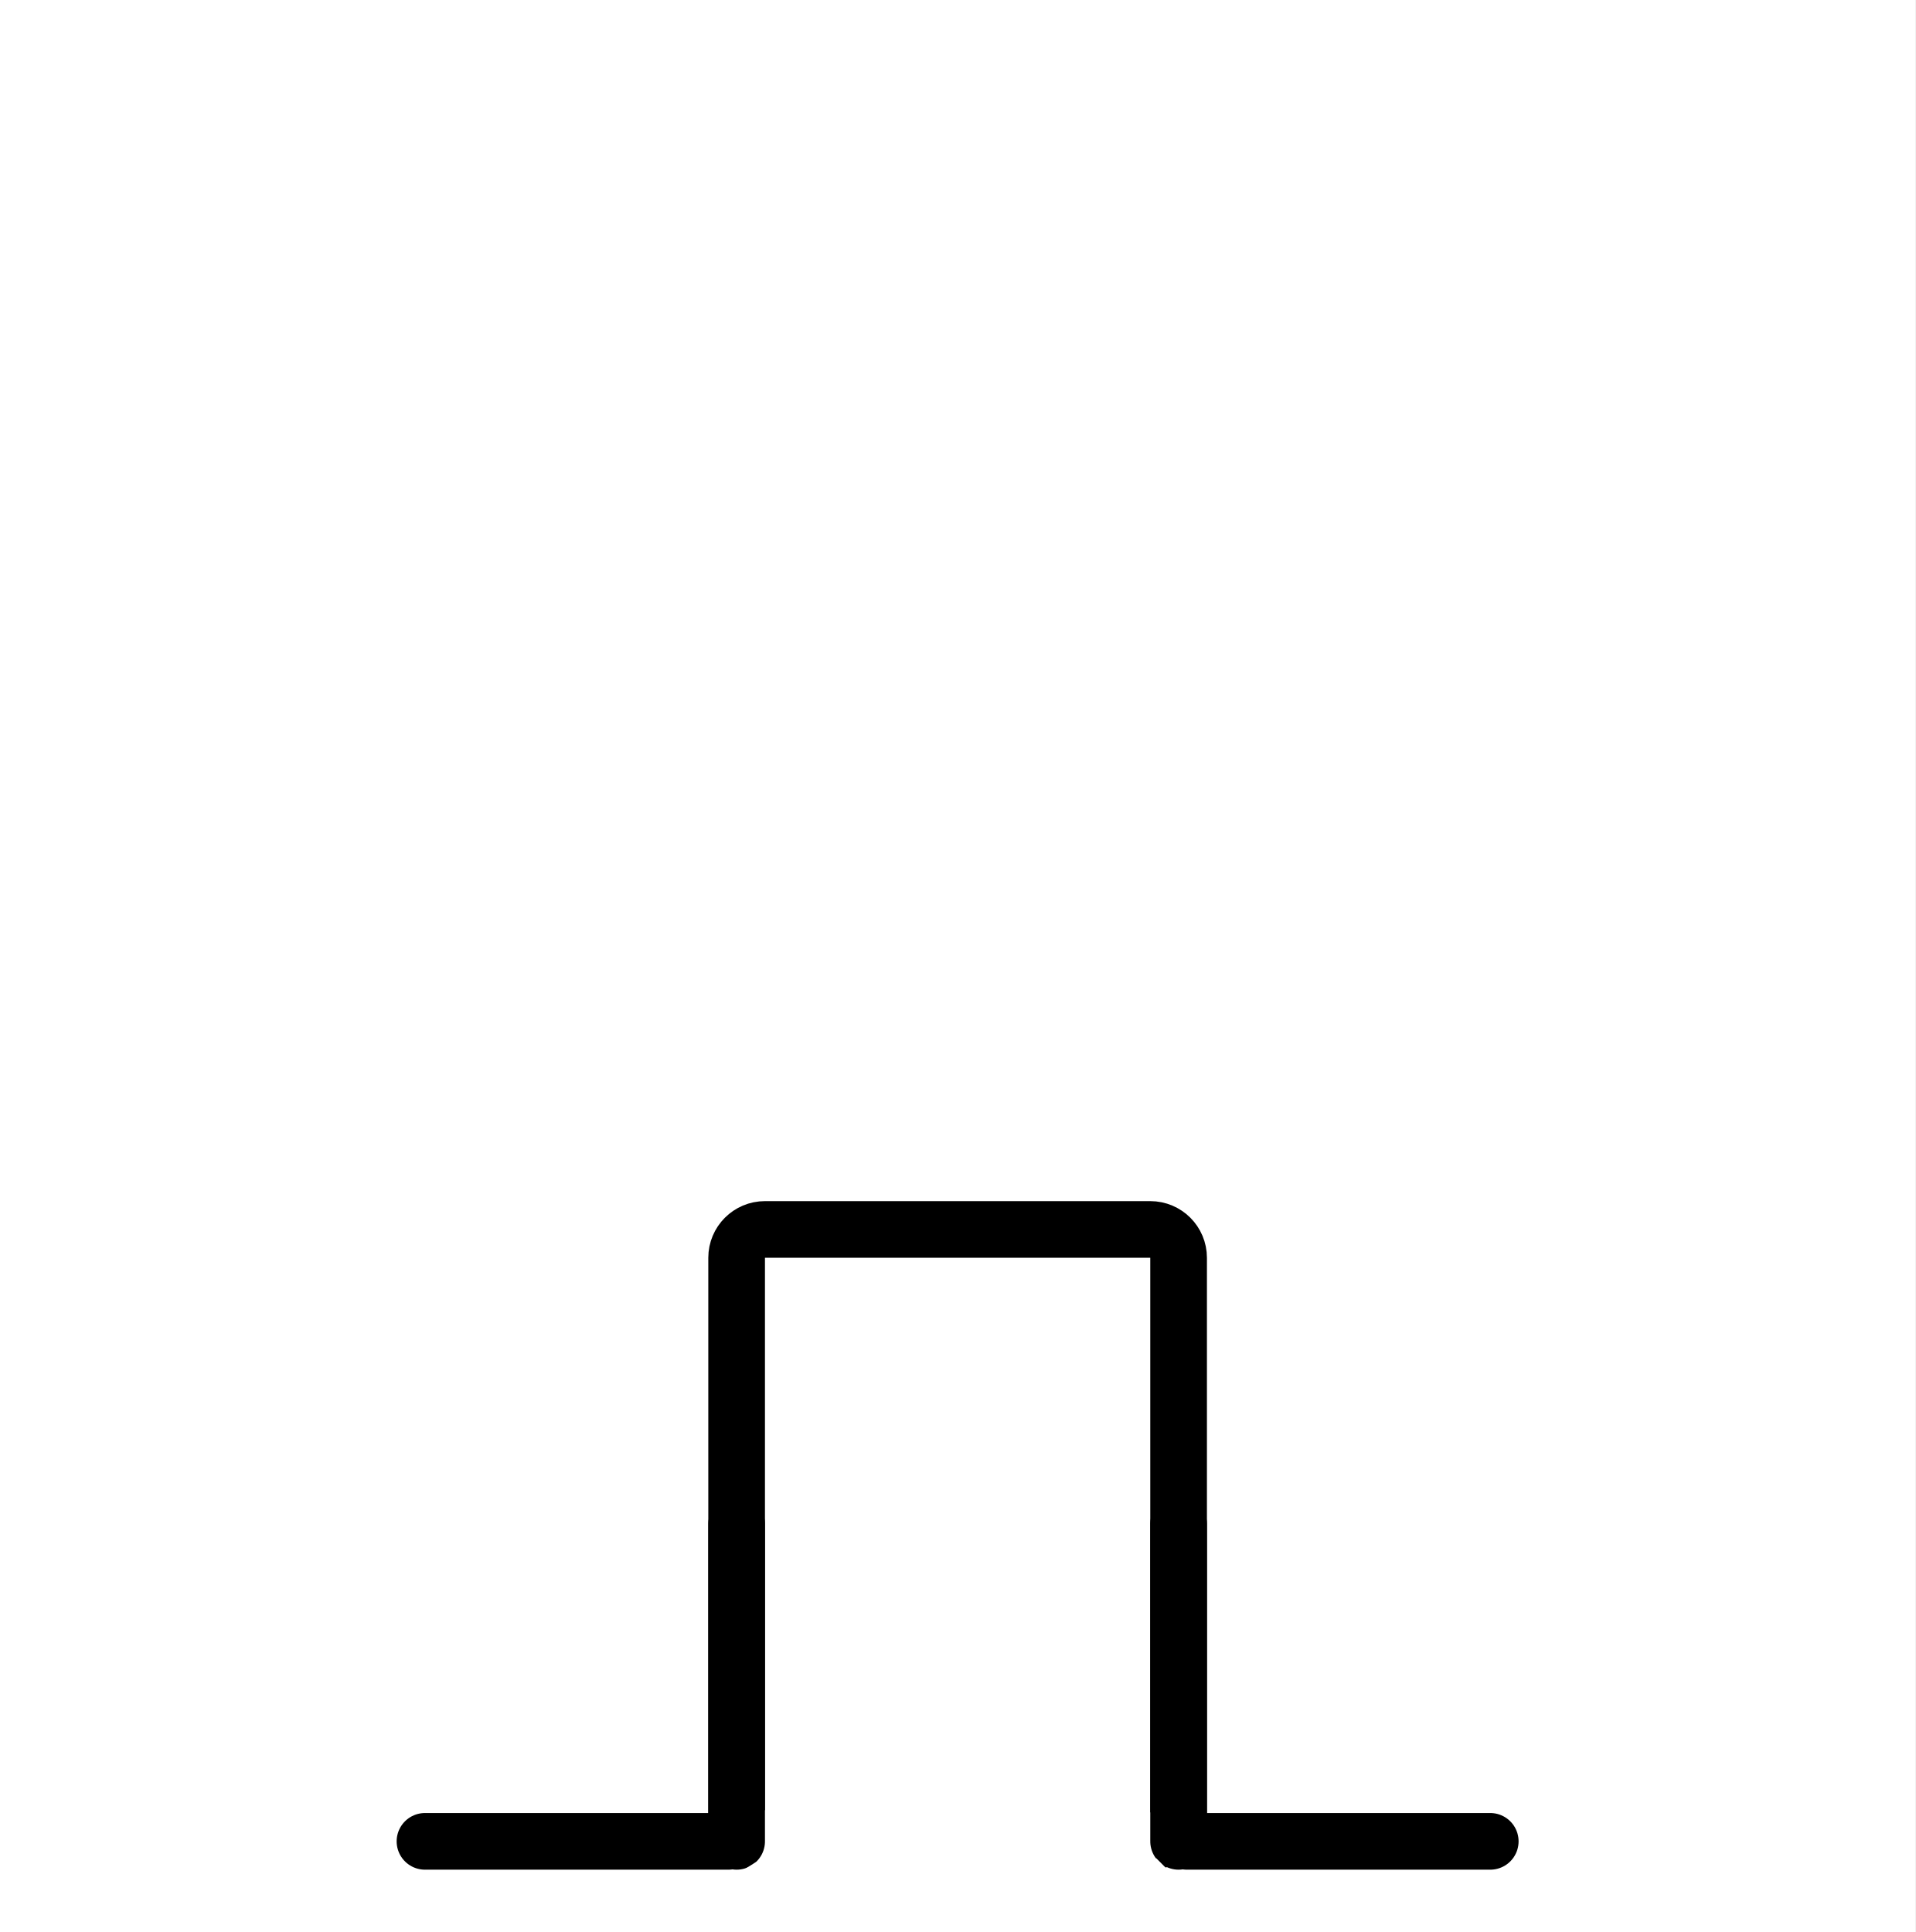
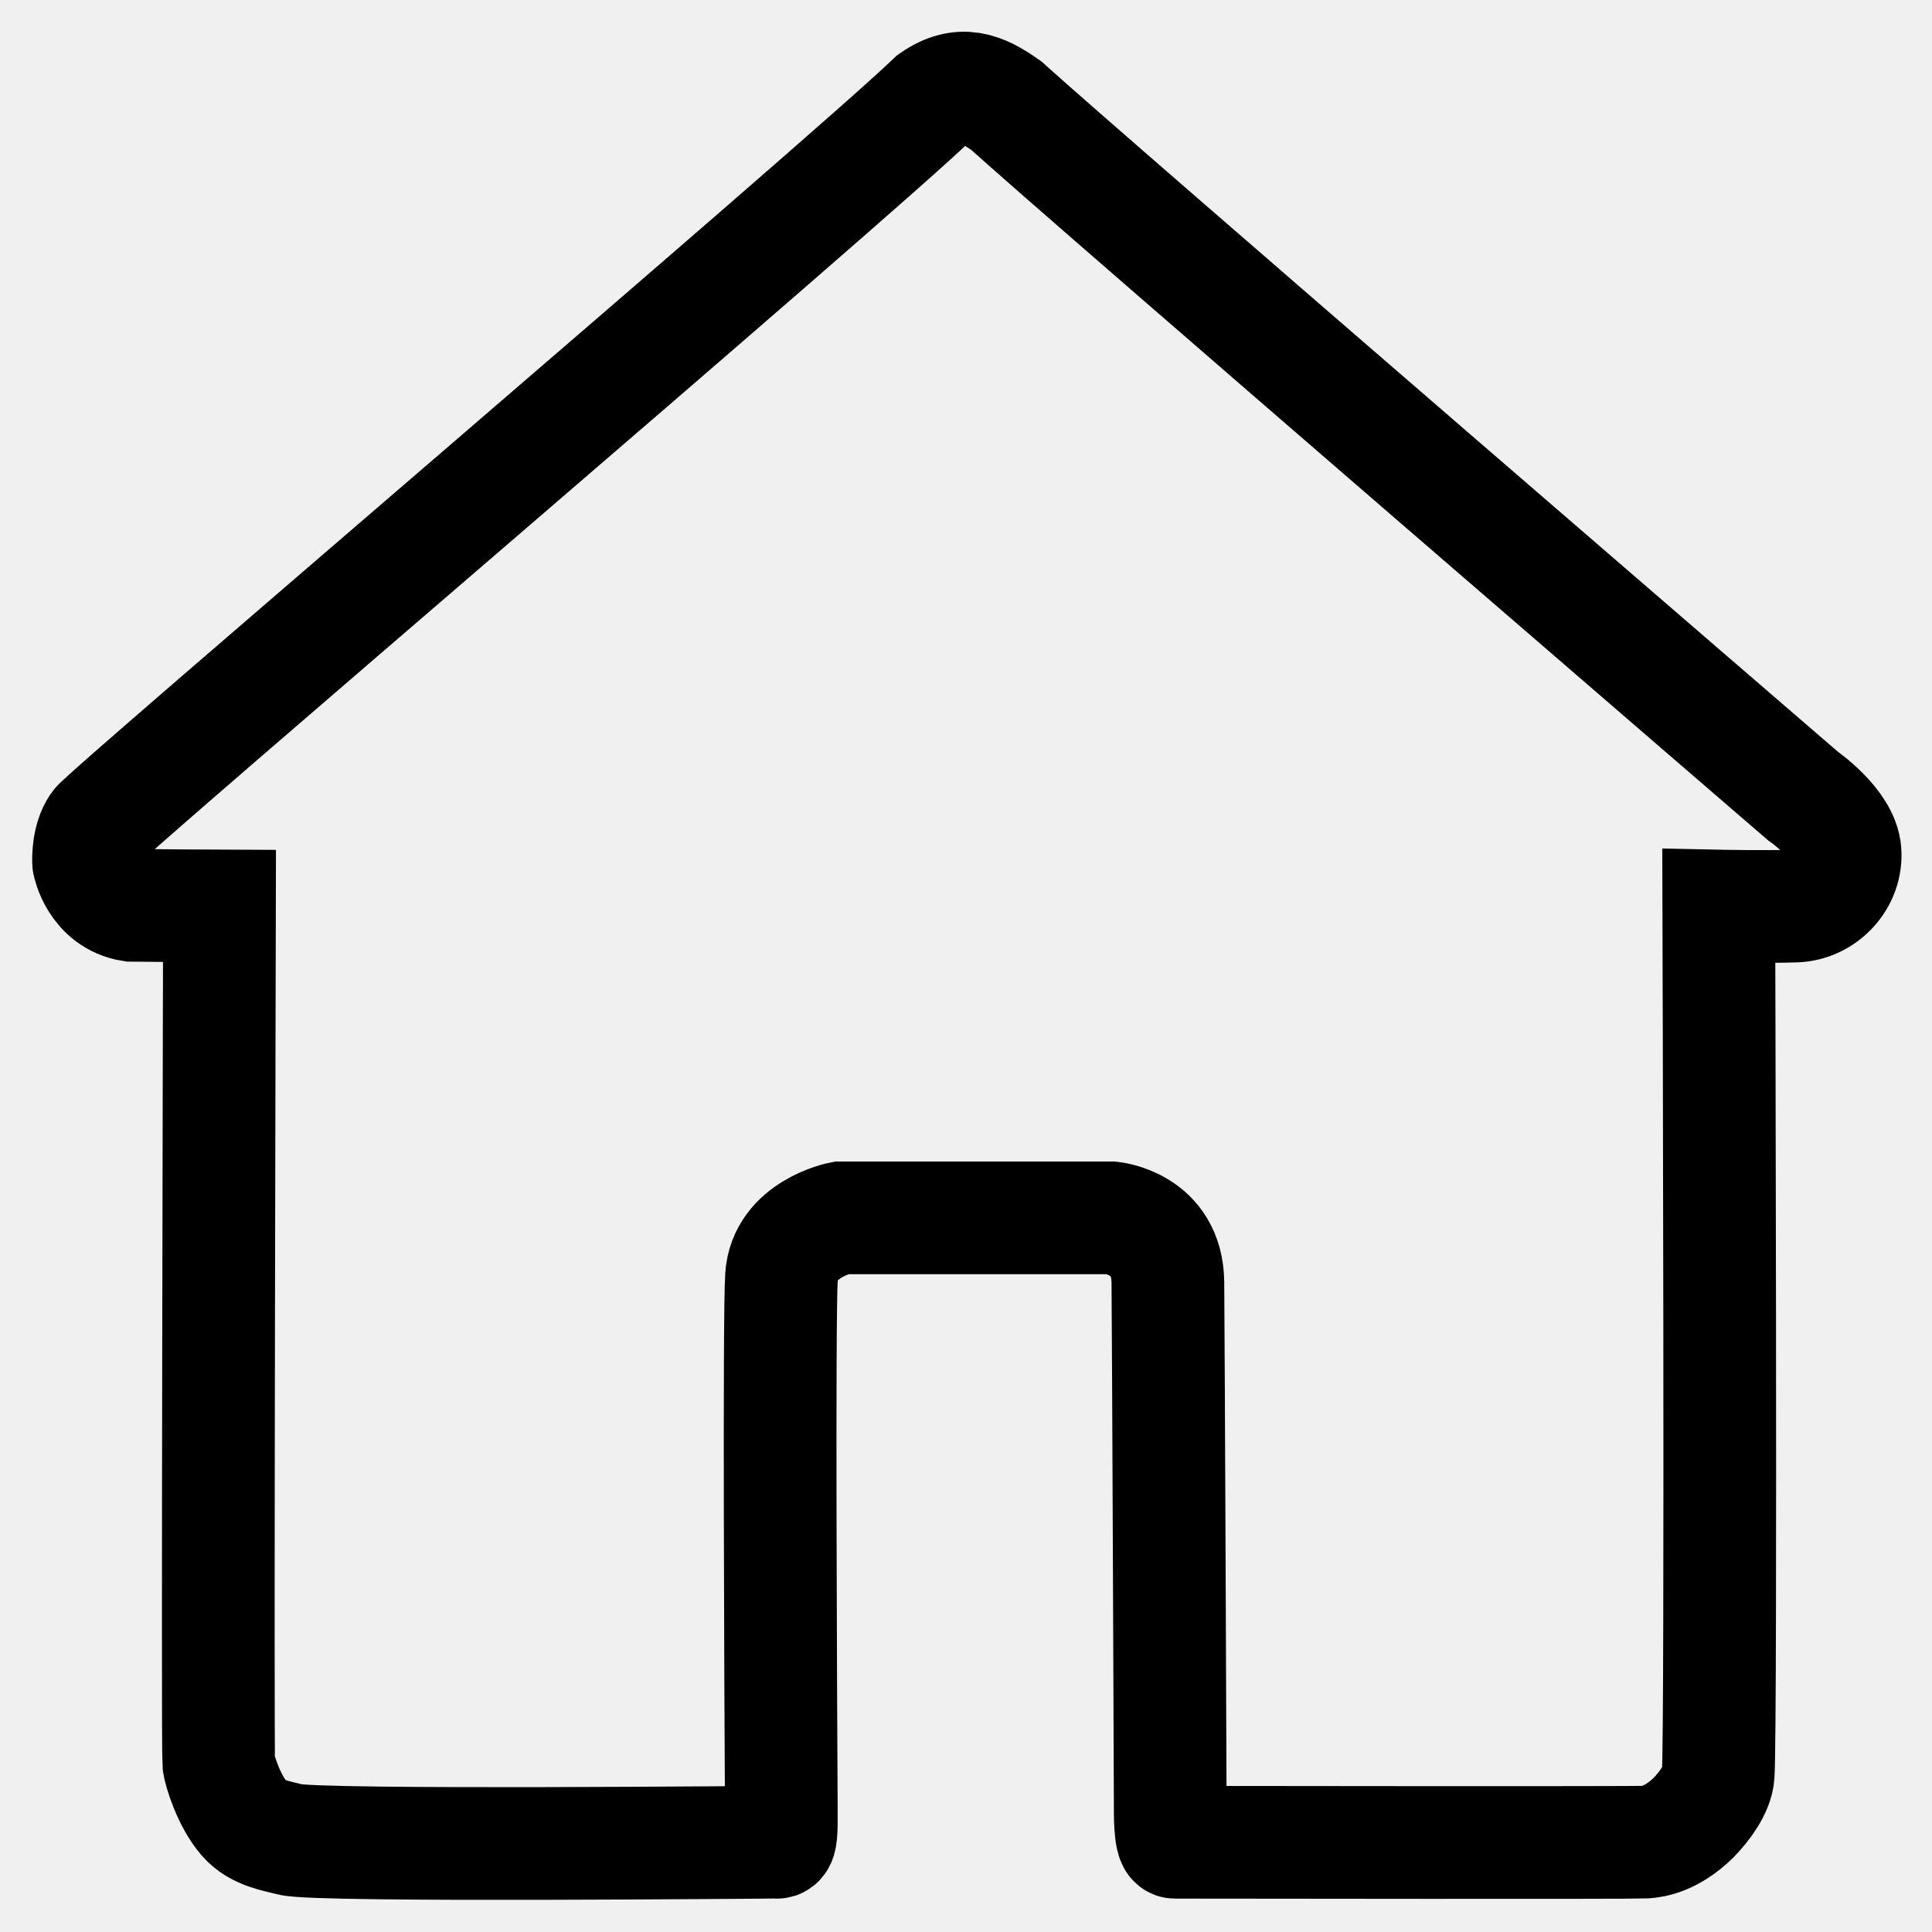
- <svg xmlns="http://www.w3.org/2000/svg" width="338" height="341" viewBox="0 0 338 341">
+ <svg xmlns="http://www.w3.org/2000/svg" width="600" height="600" viewBox="0 0 600 600">
  <defs>
    <clipPath id="clip-EXHIBIT_logo_test">
-       <rect width="338" height="341" />
+       <rect width="600" height="600" />
    </clipPath>
  </defs>
  <g id="EXHIBIT_logo_test" clip-path="url(#clip-EXHIBIT_logo_test)">
-     <rect width="338" height="341" fill="#fff" />
-     <g id="logo" transform="translate(-131 -126)">
-       <g id="Union_11" data-name="Union 11" transform="translate(1454 817)" fill="#fff">
-         <path d="M -1034 -366 L -1273 -366 C -1277.006 -366 -1280.773 -367.56 -1283.607 -370.393 C -1286.44 -373.226 -1288 -376.993 -1288 -381 L -1288 -529 L -1288 -534 L -1293 -534 L -1302.434 -534 C -1304.45 -534 -1306.239 -534.564 -1307.751 -535.676 C -1309.156 -536.709 -1310.233 -538.155 -1310.868 -539.857 C -1311.502 -541.559 -1311.633 -543.357 -1311.248 -545.058 C -1310.832 -546.888 -1309.849 -548.486 -1308.325 -549.805 L -1159.89 -678.288 C -1158.255 -679.704 -1156.163 -680.483 -1154 -680.483 C -1151.837 -680.483 -1149.745 -679.704 -1148.11 -678.288 L -999.675 -549.805 C -998.151 -548.486 -997.167 -546.888 -996.752 -545.058 C -996.366 -543.357 -996.498 -541.559 -997.132 -539.857 C -997.766 -538.155 -998.844 -536.709 -1000.249 -535.676 C -1001.761 -534.564 -1003.55 -534 -1005.566 -534 L -1014 -534 L -1019 -534 L -1019 -529 L -1019 -381 C -1019 -376.993 -1020.561 -373.226 -1023.394 -370.393 C -1026.227 -367.56 -1029.994 -366 -1034 -366 Z" stroke="none" />
-         <path d="M -1034 -371 C -1028.486 -371 -1024 -375.486 -1024 -381 L -1024 -529 L -1024 -539 L -1014 -539 L -1005.566 -539 C -1003.148 -539 -1002.179 -540.631 -1001.817 -541.603 C -1001.455 -542.575 -1001.12 -544.443 -1002.947 -546.025 L -1151.383 -674.508 C -1152.314 -675.314 -1153.32 -675.483 -1154 -675.483 C -1154.68 -675.483 -1155.686 -675.314 -1156.618 -674.508 L -1305.052 -546.025 C -1306.88 -544.443 -1306.545 -542.575 -1306.182 -541.603 C -1305.82 -540.631 -1304.851 -539 -1302.434 -539 L -1293 -539 L -1283 -539 L -1283 -529 L -1283 -381 C -1283 -375.486 -1278.514 -371 -1273 -371 L -1034 -371 M -1034 -361 L -1273 -361 C -1284.045 -361 -1293 -369.954 -1293 -381 L -1293 -529 L -1302.434 -529 C -1315.399 -529 -1321.399 -545.1 -1311.597 -553.586 L -1163.163 -682.069 C -1160.532 -684.345 -1157.266 -685.483 -1154 -685.483 C -1150.734 -685.483 -1147.468 -684.345 -1144.838 -682.069 L -996.403 -553.586 C -986.601 -545.1 -992.601 -529 -1005.566 -529 L -1014 -529 L -1014 -381 C -1014 -369.954 -1022.954 -361 -1034 -361 Z" stroke="none" />
-       </g>
-       <g id="Rectangle_46" data-name="Rectangle 46" transform="translate(256 338)" fill="#fff" stroke="#000" stroke-width="10">
-         <rect width="88" height="118" rx="10" stroke="none" />
-         <rect x="5" y="5" width="78" height="108" rx="5" fill="none" />
-       </g>
-       <line id="Line_30" data-name="Line 30" x2="66" transform="translate(266 451)" fill="none" stroke="#fff" stroke-linecap="round" stroke-width="11" />
-       <g id="Group_58" data-name="Group 58">
-         <path id="Path_14" data-name="Path 14" d="M0,0H53.533" transform="translate(206 451)" fill="none" stroke="#000" stroke-linecap="round" stroke-width="10" />
-         <path id="Path_15" data-name="Path 15" d="M0,0H56" transform="translate(261 395) rotate(90)" fill="none" stroke="#000" stroke-linecap="round" stroke-width="10" />
-       </g>
-       <g id="Group_59" data-name="Group 59" transform="translate(339 395)">
-         <path id="Path_14-2" data-name="Path 14" d="M53.533,0H0" transform="translate(1.467 56)" fill="none" stroke="#000" stroke-linecap="round" stroke-width="10" />
-         <path id="Path_15-2" data-name="Path 15" d="M0,0H56" transform="rotate(90)" fill="none" stroke="#000" stroke-linecap="round" stroke-width="10" />
-       </g>
-       <line id="Line_31" data-name="Line 31" x2="3" y2="3" transform="translate(331.5 457.5)" fill="none" stroke="#fff" stroke-width="10" />
-       <line id="Line_32" data-name="Line 32" x1="3" y2="3" transform="translate(264.175 458.201) rotate(13)" fill="none" stroke="#fff" stroke-width="10" />
+     <g id="house" transform="translate(16 14)">
+       <path id="Path_14" data-name="Path 14" d="M1354.2,932.381c-2.937,4.283-2.741,10.6-2.682,11.516,0,.038,2.2,11.46,13.343,13.256,6.835.107,27.3.2,27.3.2s-.646,262.267-.222,266.257c.214,2.015,3.051,11.582,7.923,17.158,4.081,4.675,10.16,5.369,14.219,6.485,8.2,2.254,149.719.794,151.17.881s1.427-3.618,1.391-10.3c-.187-34.657-.756-152.729.057-165.321.957-14.814,18.467-18.3,18.467-18.3h83.985s17.359,1.591,17.545,20.041.732,163.578.732,163.578-.141,10.3,1.482,10.3c15.659.022,142.16.188,145.926-.042,2.808-.172,8.374-1.092,15.02-7.511,3.544-3.641,7.44-8.9,7.739-13.42.99-14.957.192-269.78.192-269.78s14.928.311,23.816,0,16.074-8.167,15.383-16.919-13.042-17.237-13.042-17.237S1661.6,731.552,1636.5,708.795c-7.455-5.3-14.07-8.067-22.858-1.99C1585.768,733.507,1357.056,928.21,1354.2,932.381Z" transform="translate(-1340 -690)" fill="none" stroke="#000" stroke-width="35" />
    </g>
  </g>
</svg>
